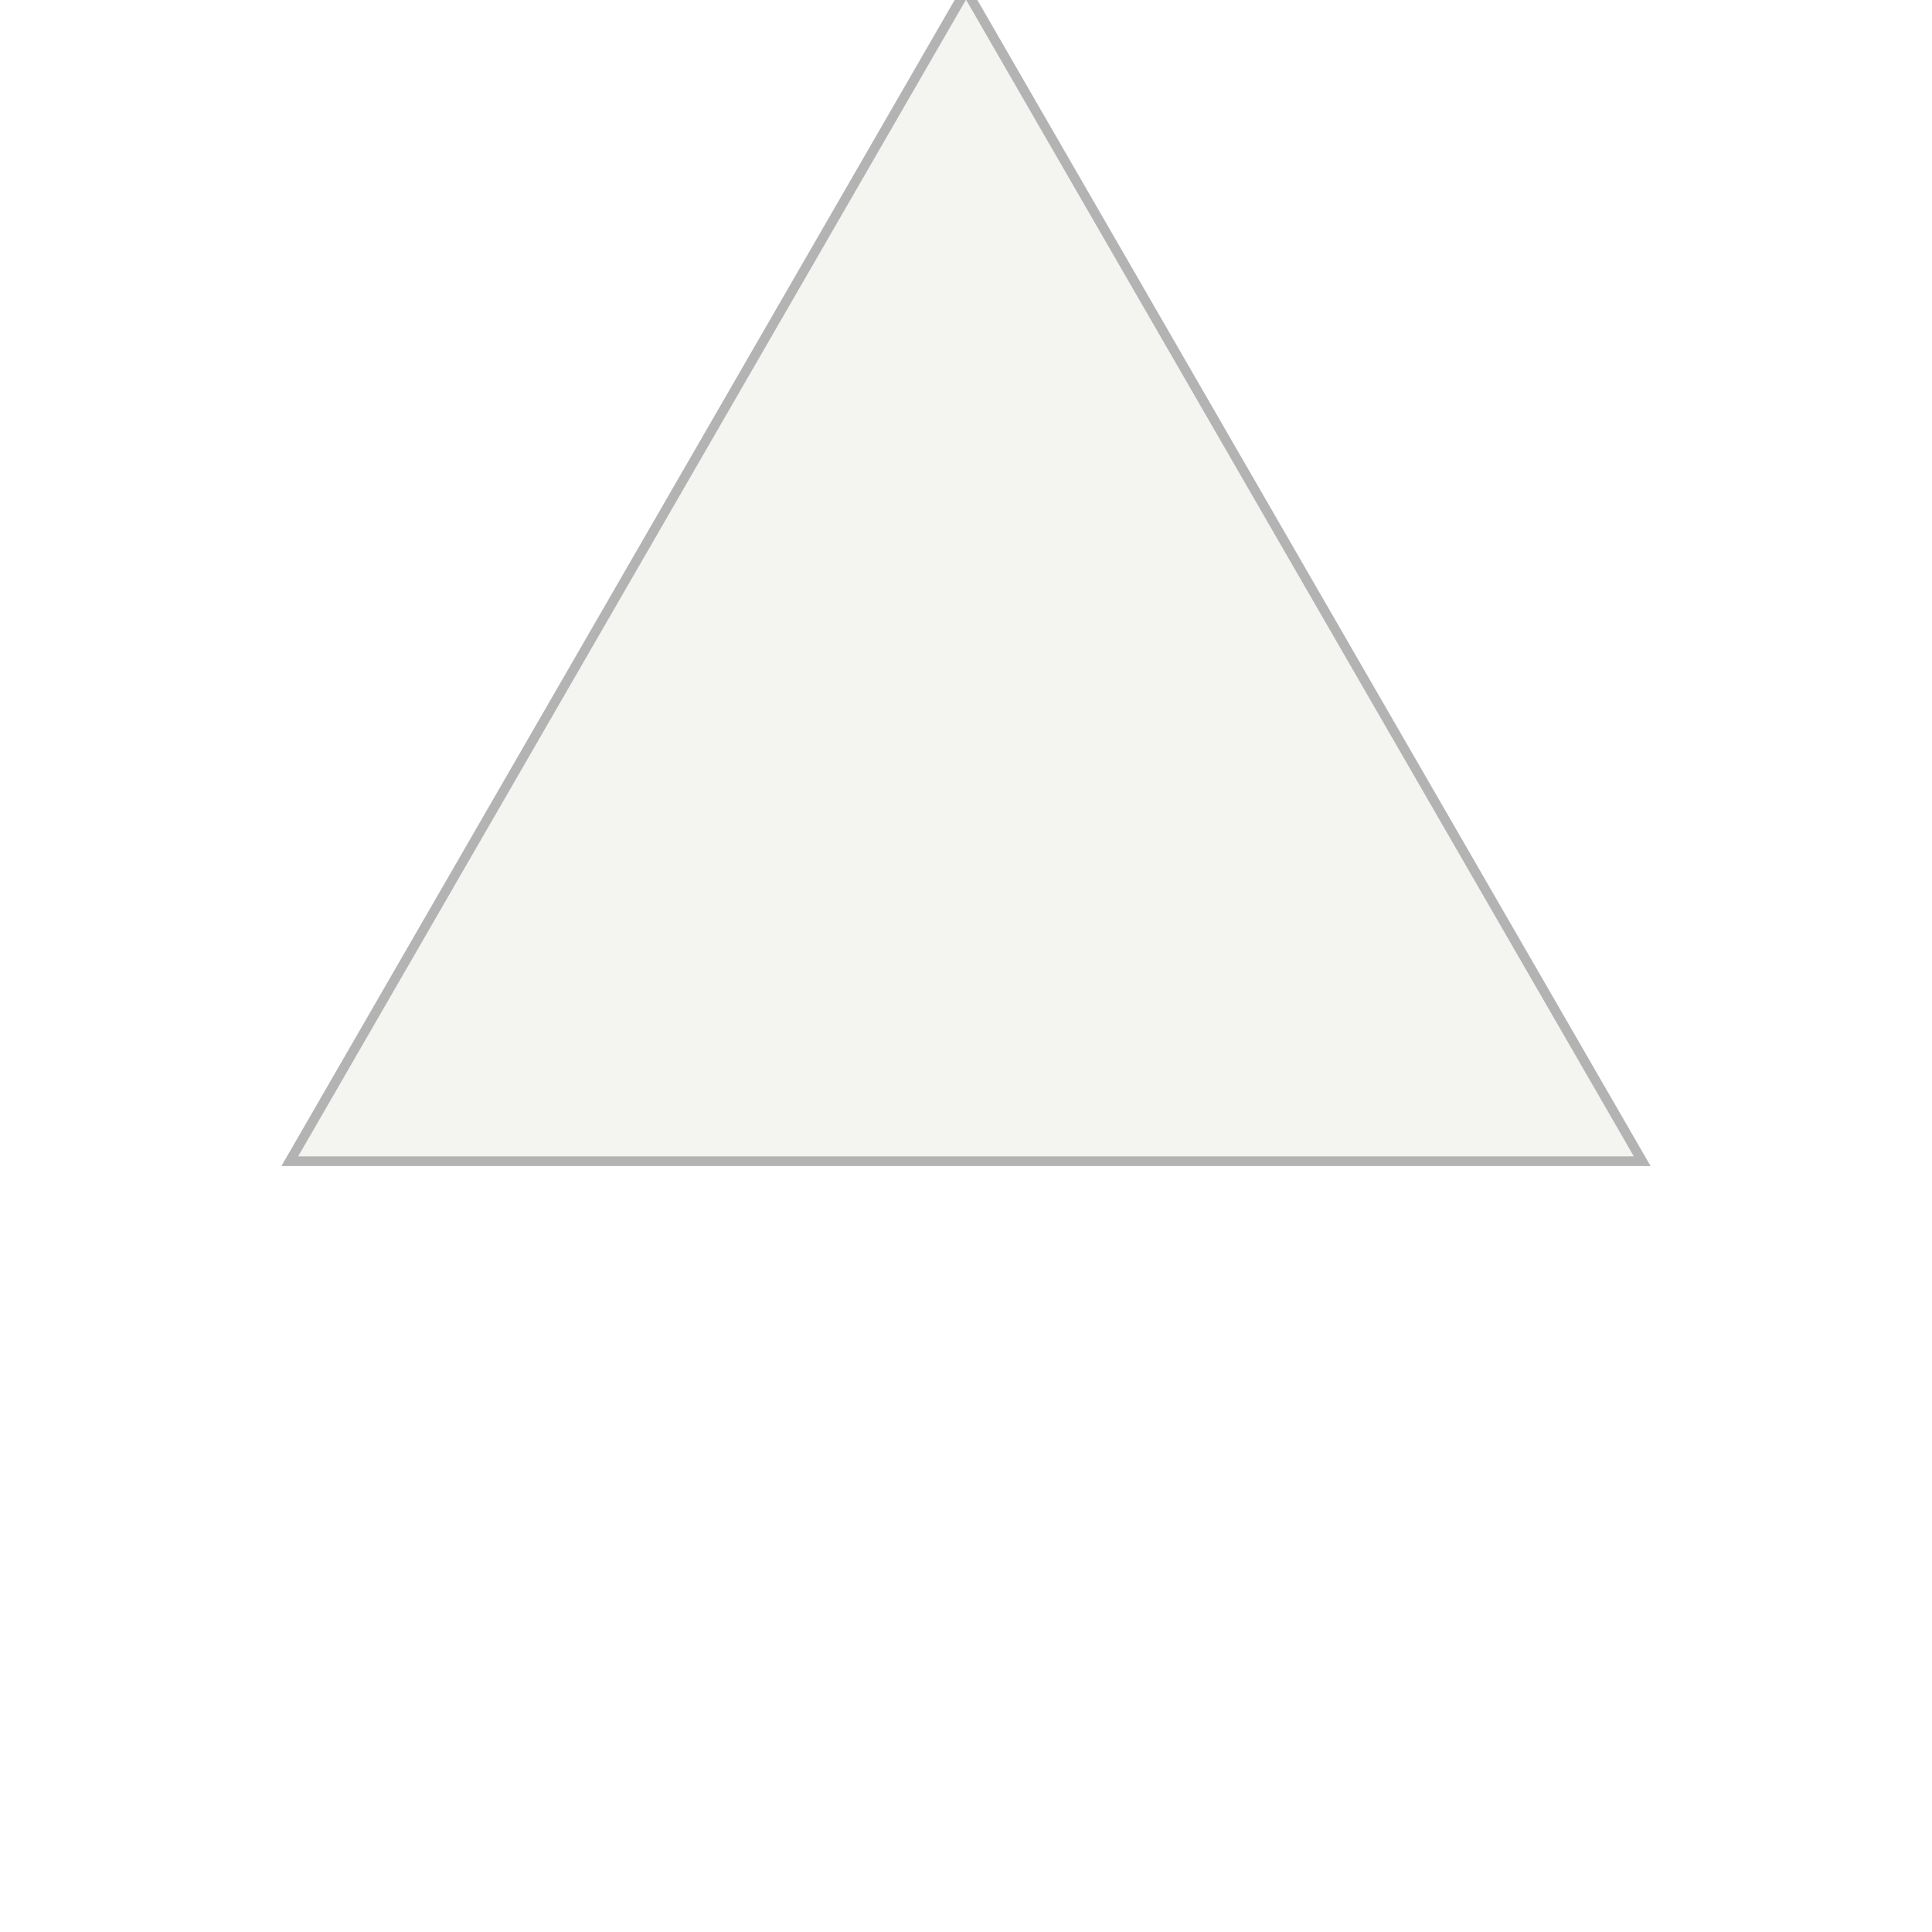
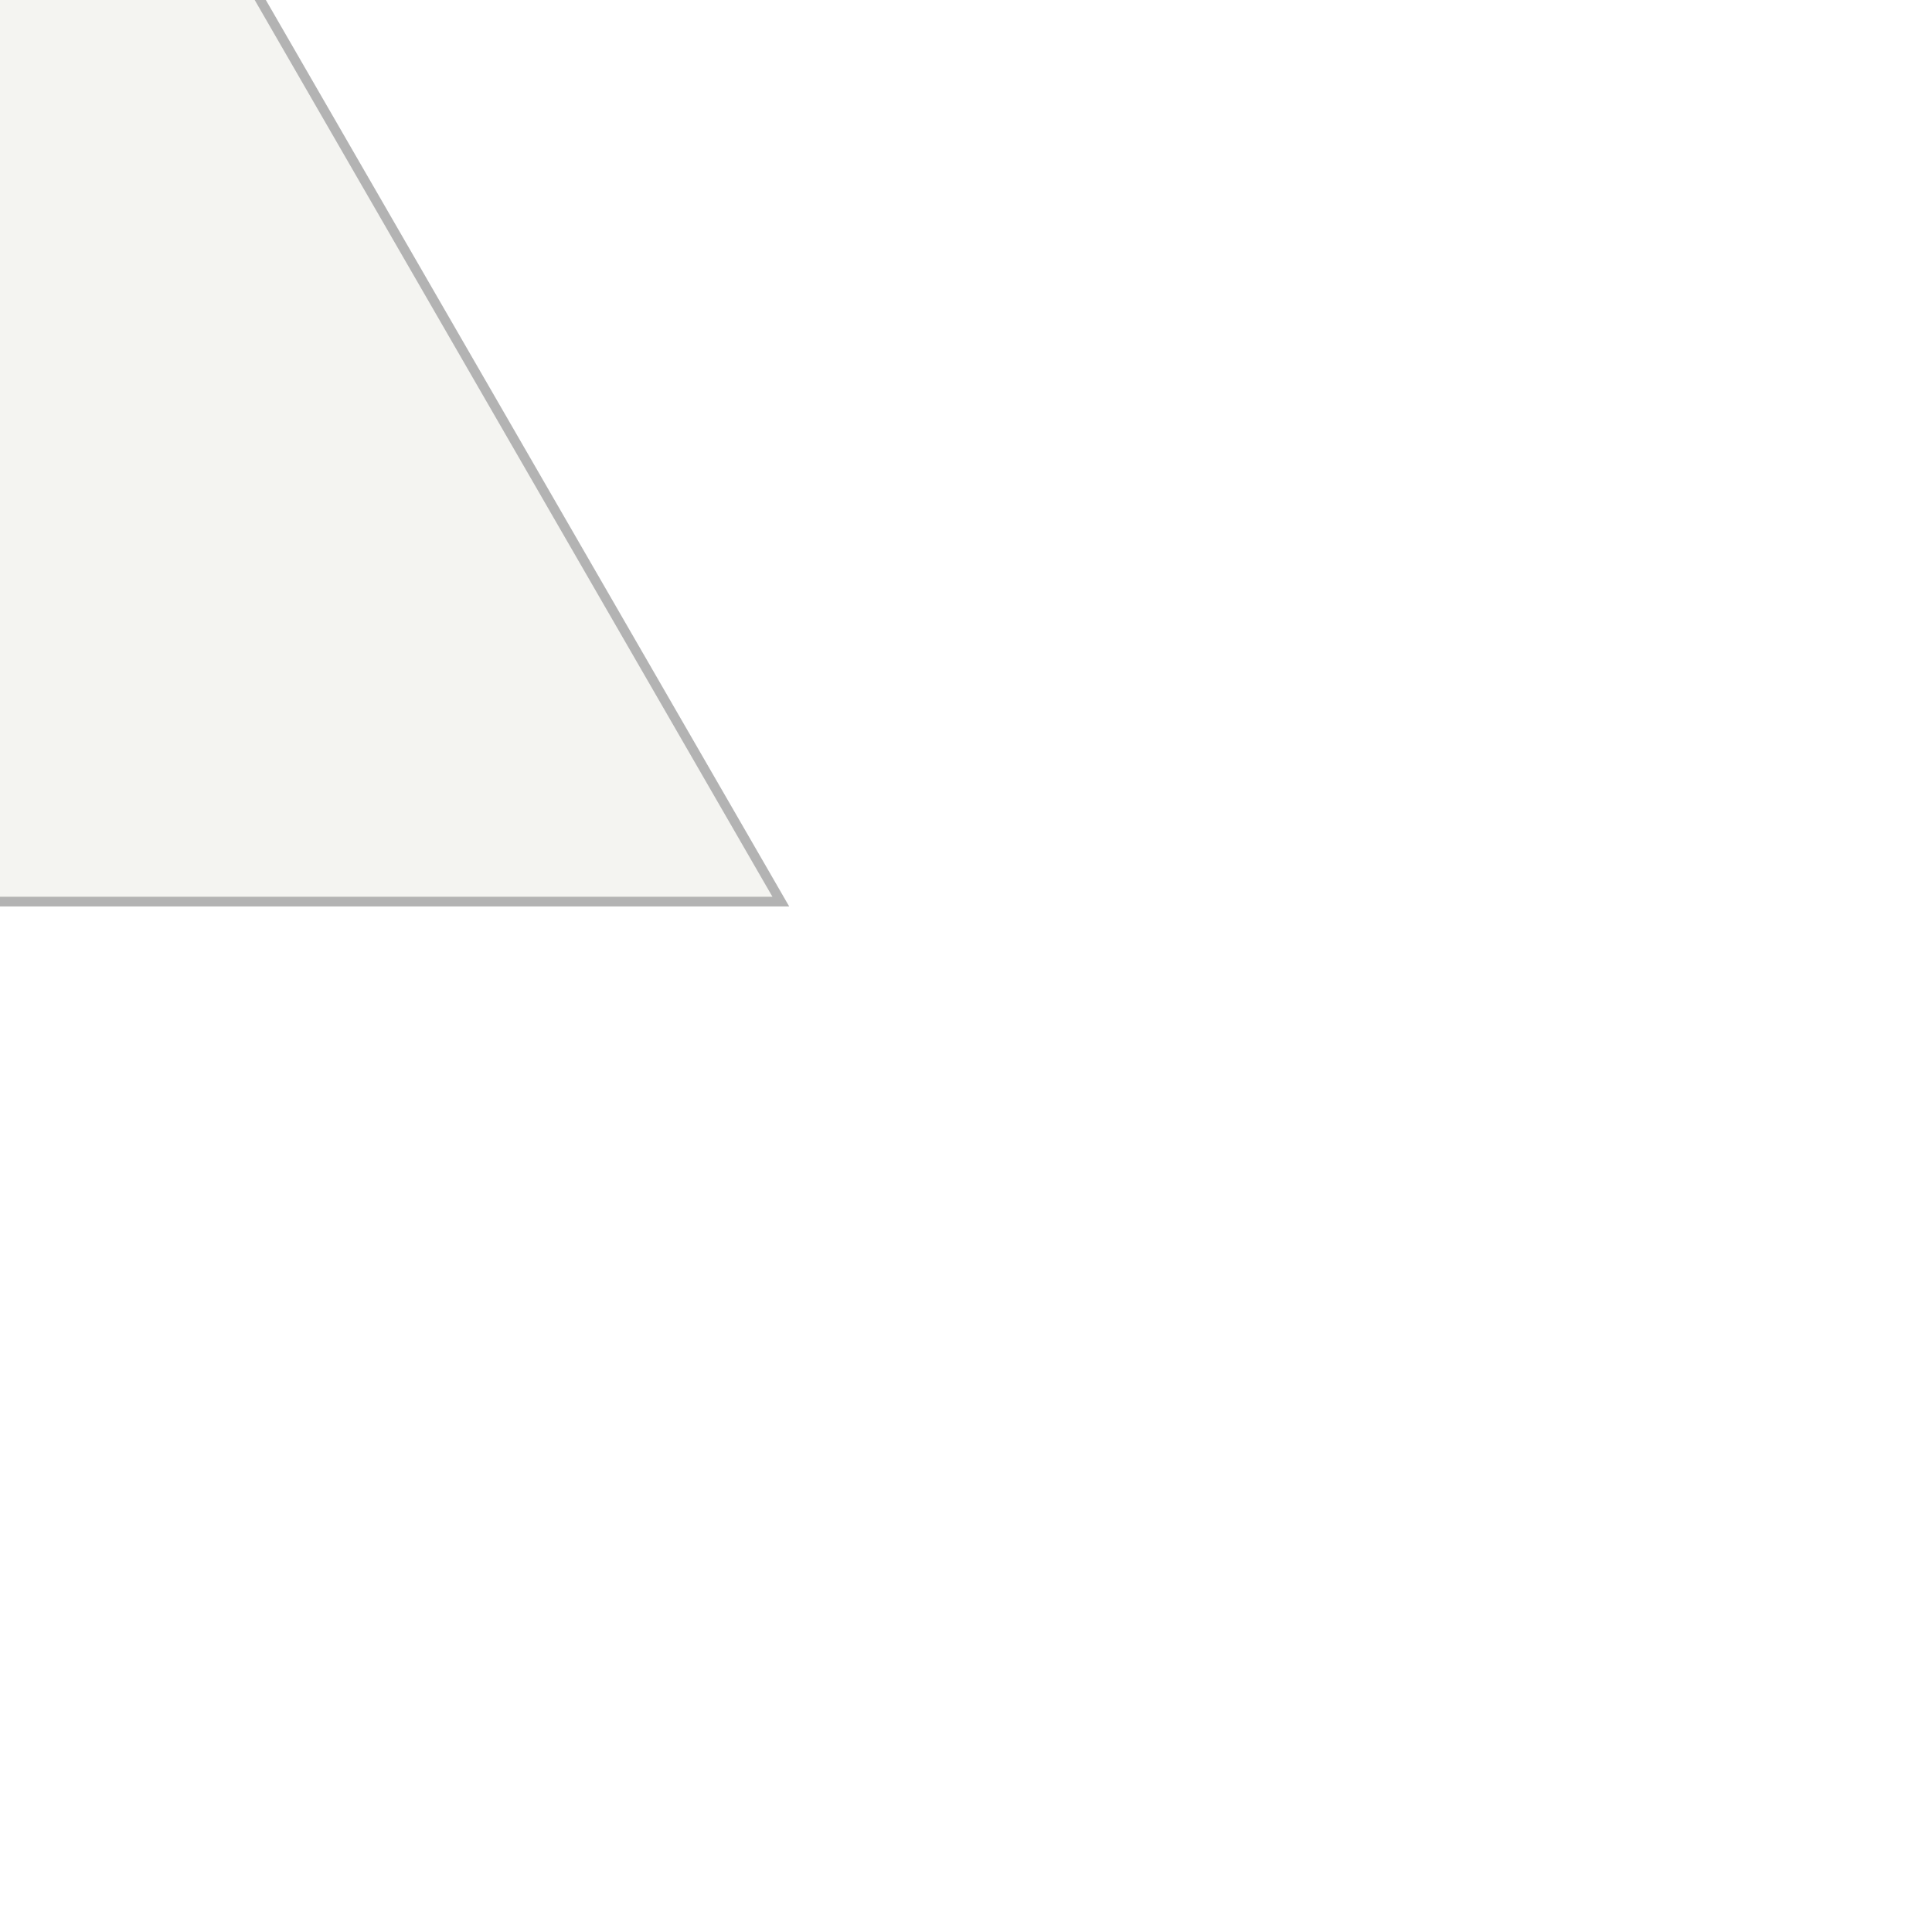
<svg xmlns="http://www.w3.org/2000/svg" version="1.1" width="100" height="100">
  <style>text {
  font-size: 14px;
  text-anchor: middle;
  font-family: Arial, Helvetica, sans-serif;
}

.tile polygon {
  fill: hsl(60, 10%, 95%);
  stroke: hsl(0, 0%, 70%);
  stroke-width: 0.5;
}

.tile .paths path {
  fill: rgba(255,0,0,0.2);
  stroke: rgba(255,0,255,0.2);
  stroke-width: 0.5;
}

.path {
  fill: none;
  stroke: hsl(60, 20%, 15%);
  stroke-width: 12px;
  stroke-opacity: 0.4;
  stroke-linecap: round;
  stroke-linejoin: round;
}

.q {
  fill: hsl(90, 100%, 35%);
}

.r {
  fill: hsl(200, 100%, 45%);
}

.s {
  fill: hsl(300, 80%, 50%);
}

.highlight polygon {
  fill: hsl(200, 50%, 80%);
}

.highlight-dark polygon {
  fill: hsl(200, 10%, 35%);
}

.marker {
  fill: #308dde;
}

.center {
  fill: hsl(160, 85%, 75%);
}

.circle {
  fill: hsla(240, 5%, 75%, 0.12);
  stroke: hsl(0, 0%, 70%);
  stroke-width: 0.5;
  stroke-opacity: 0.95;
}
</style>
-   <g transform="translate(50,19.68911)">
-     <g class="tile" style="opacity: 1;" transform="translate(0,20.20726)">
+   <g transform="translate(NaN,NaN)">
+     <g class="tile" style="opacity: 1;" transform="translate(0,23.33333)">
      <g class="polygon">
-         <polygon points="0.000,-40.415 -35.000,20.207 35.000,20.207" transform="rotate(0)" />
+         <polygon points="0.000,-46.667 -40.415,23.333 40.415,23.333" transform="rotate(0)" />
      </g>
      <g class="paths">
        <path d="M 0 0" transform="rotate(0)" />
      </g>
      <g class="center" />
      <g class="circle" />
      <g class="axes" />
      <g class="coordinates" />
      <g class="tiles" />
      <g class="values" />
    </g>
  </g>
-   <g transform="translate(50,19.68911)" />
+   <g transform="translate(NaN,NaN)" />
</svg>
